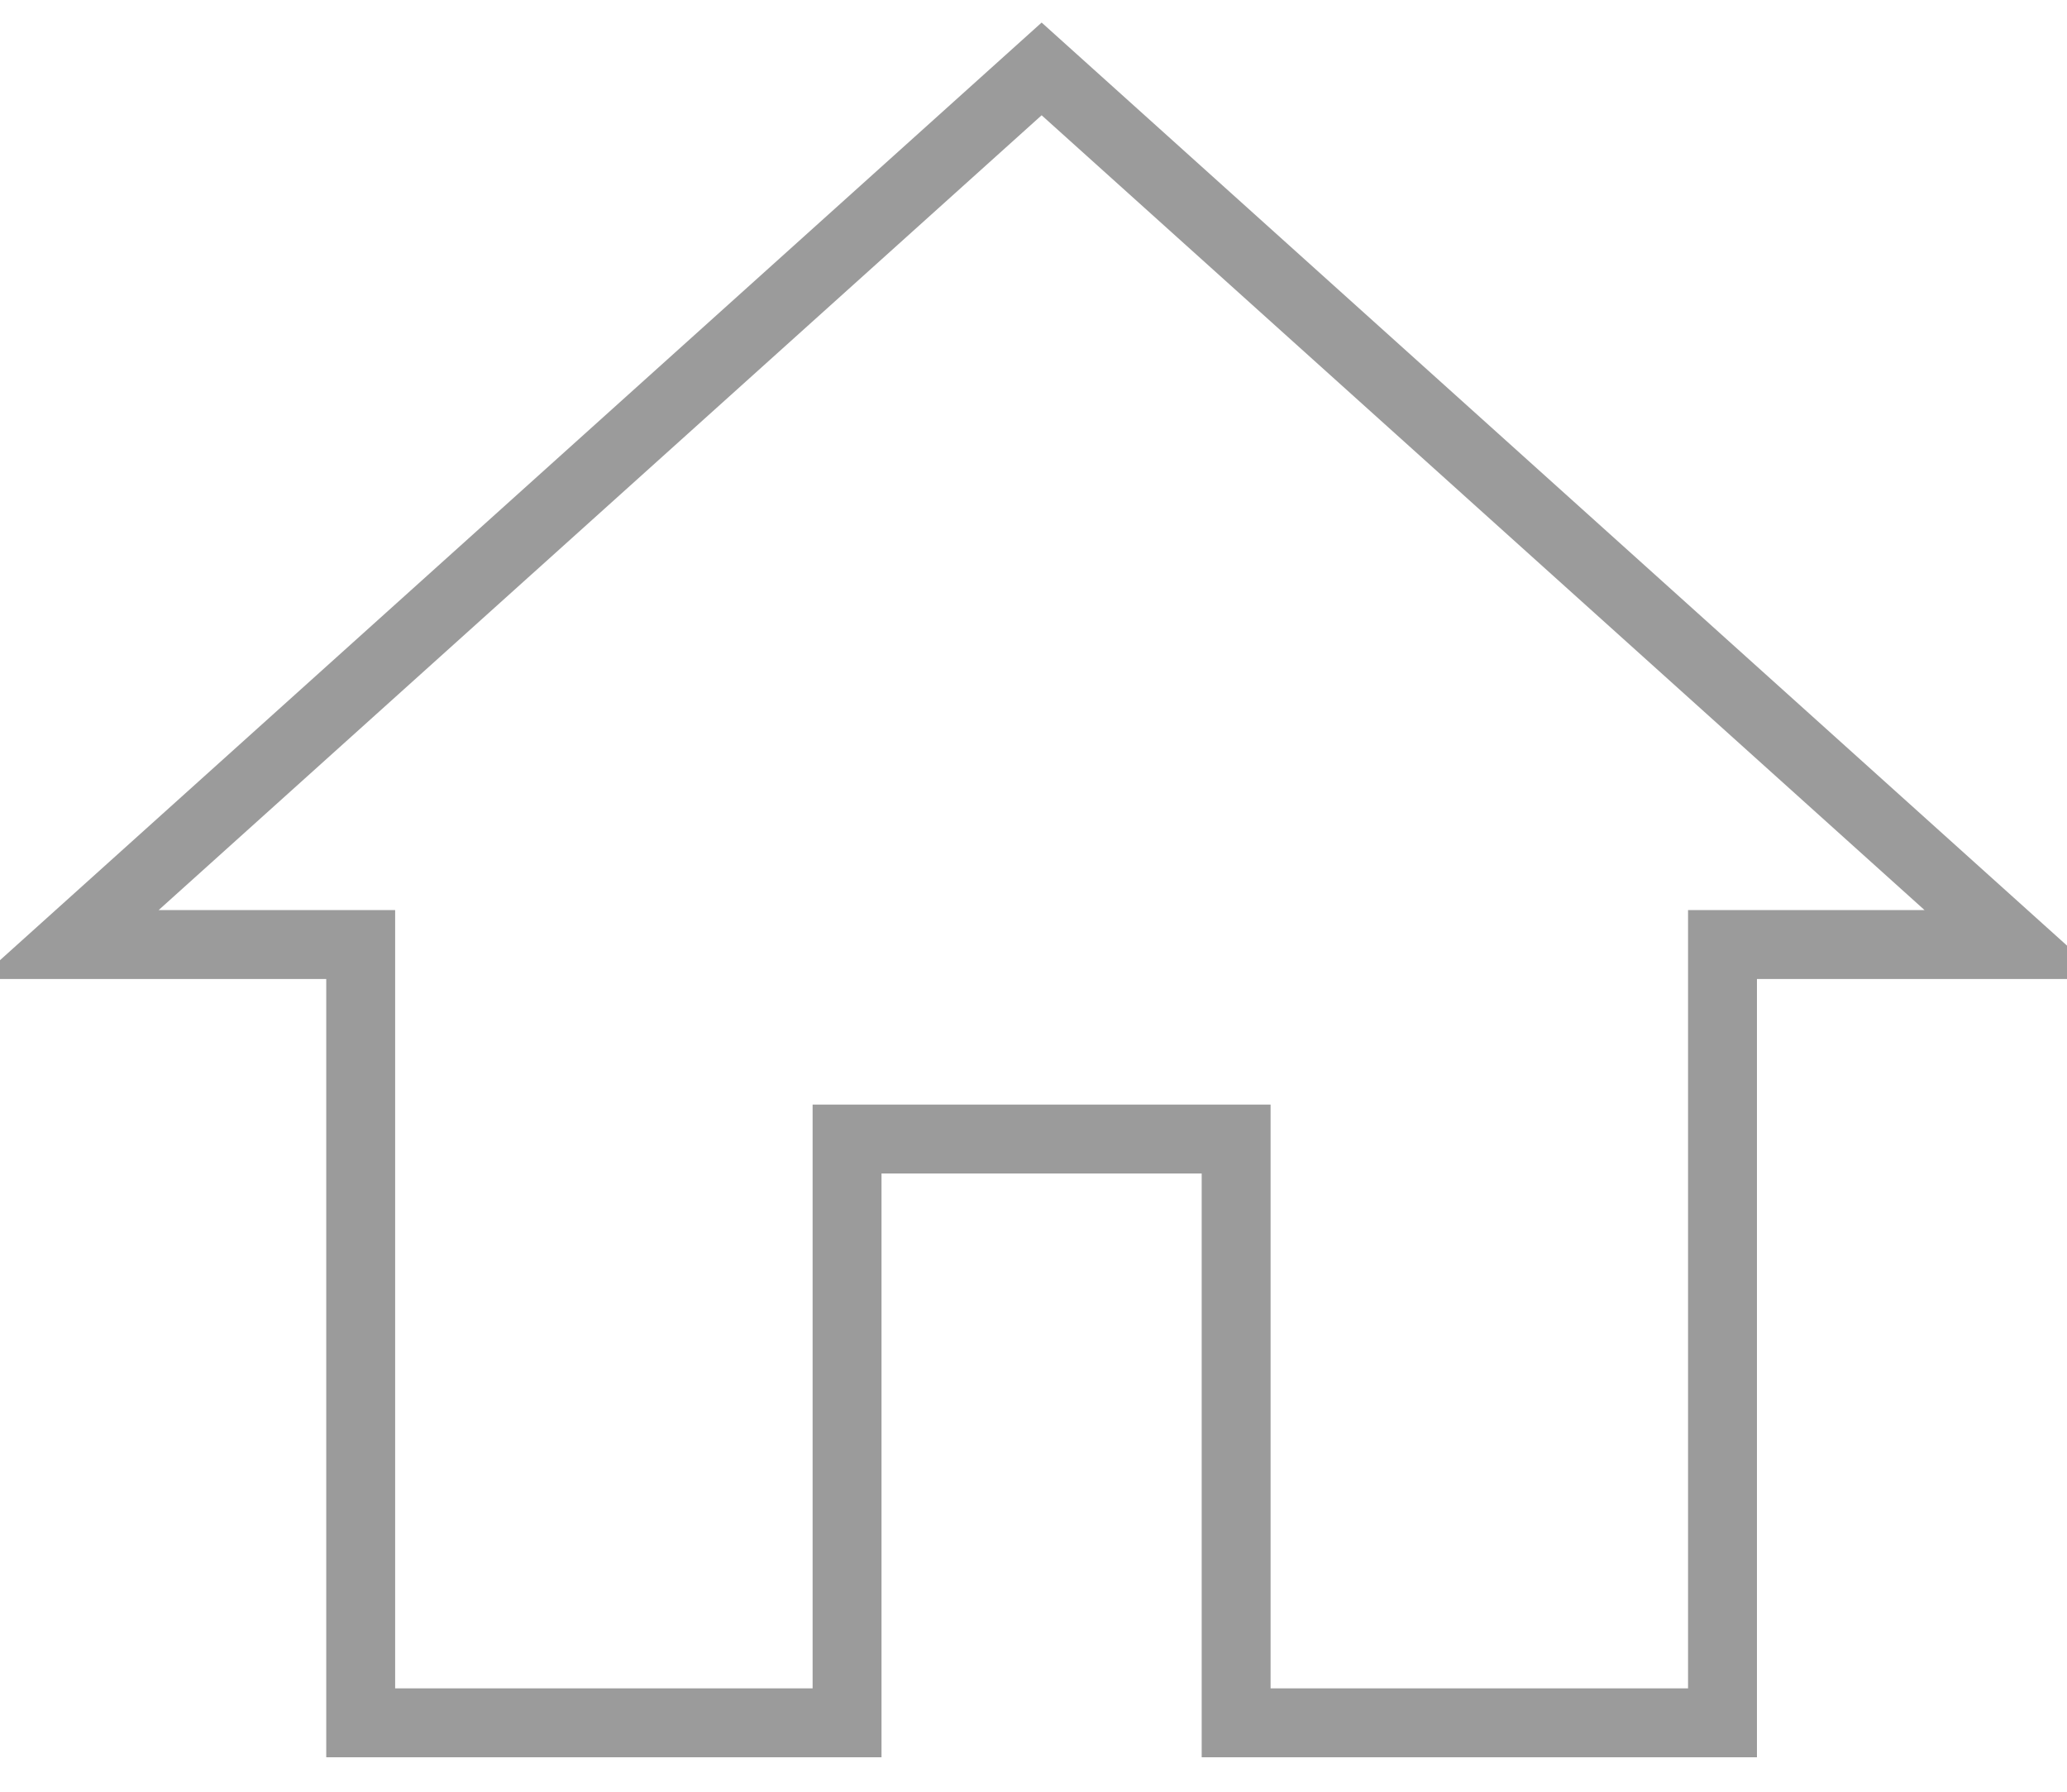
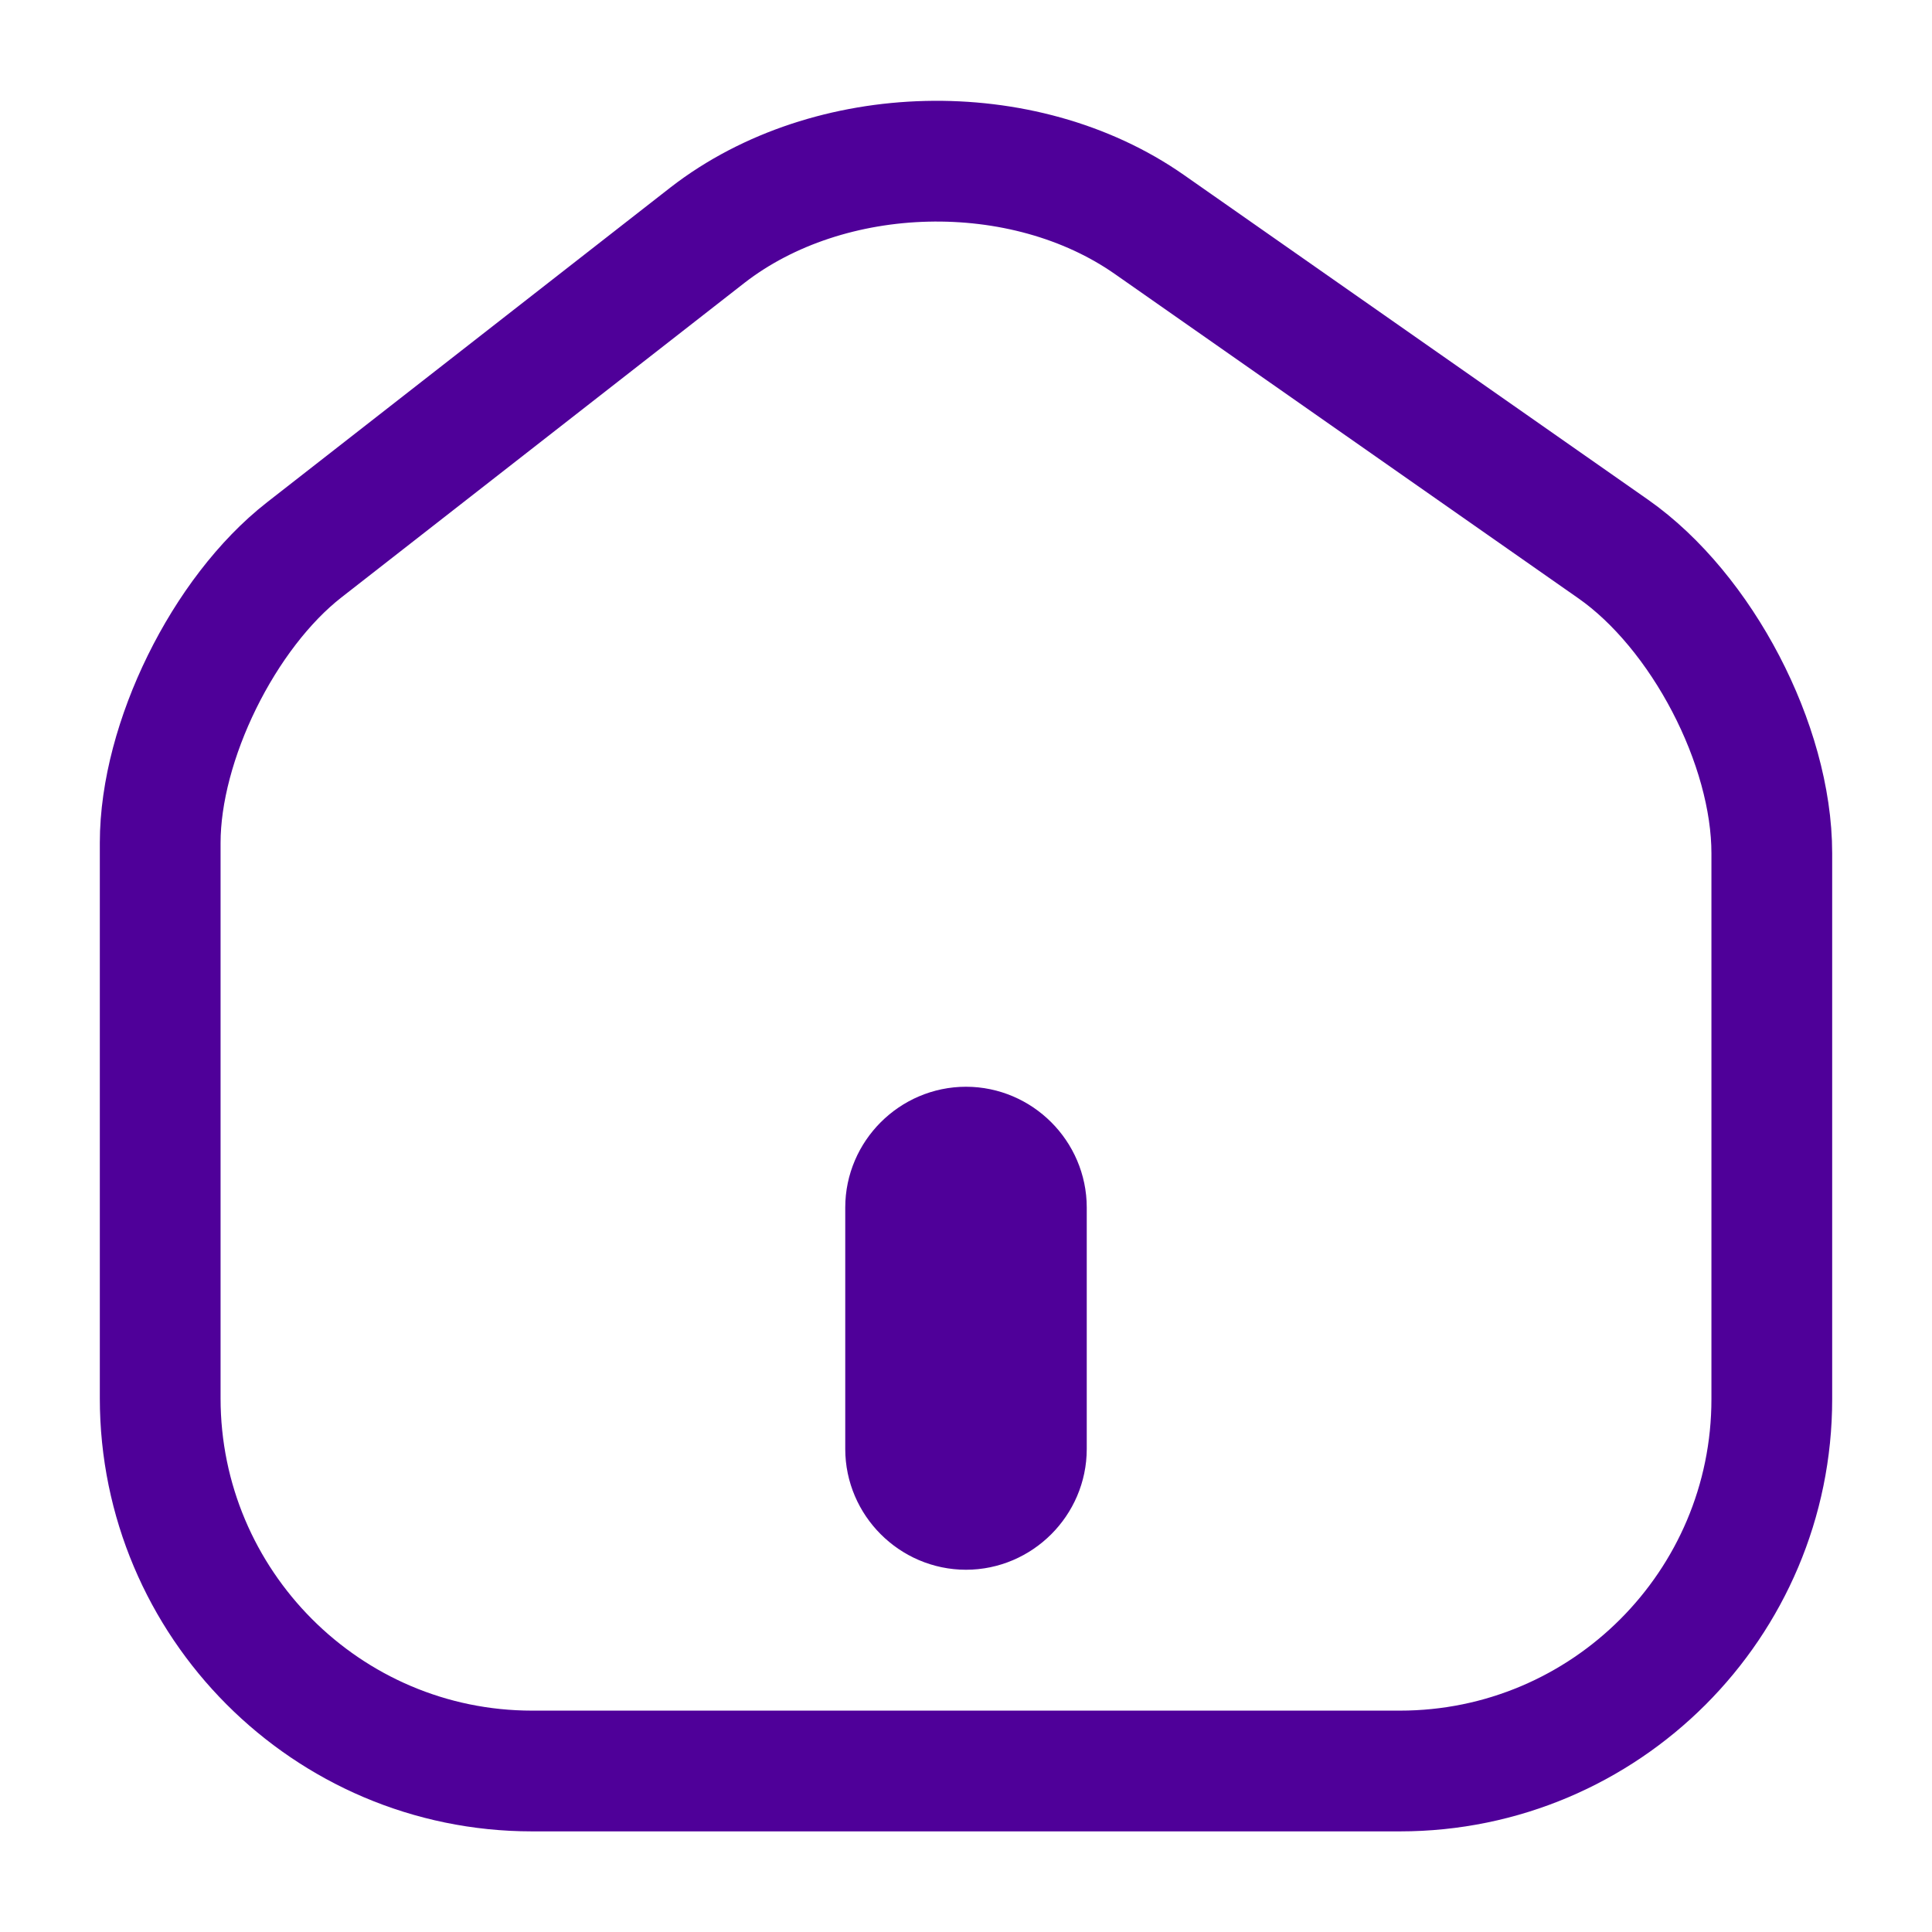
- <svg xmlns="http://www.w3.org/2000/svg" width="30" height="26" viewBox="0 0 30 26" fill="none">
-   <path fill-rule="evenodd" clip-rule="evenodd" d="M12.294 25V16.529H17.941V25H25V13.706H29.235L15.118 1L1 13.706H5.235V25H12.294Z" stroke="#9B9B9B" />
+ <svg xmlns="http://www.w3.org/2000/svg" width="24" height="24" viewBox="0 0 24 24" fill="none">
+   <path d="M20.04 6.82L14.28 2.79C12.71 1.69 10.3 1.75 8.79 2.92L3.78 6.83C2.78 7.61 1.99 9.21 1.99 10.47V17.37C1.99 19.92 4.06 22 6.61 22H17.39C19.94 22 22.01 19.93 22.01 17.38V10.6C22.01 9.25 21.14 7.59 20.04 6.82ZM12.75 18C12.75 18.41 12.41 18.75 12 18.75C11.59 18.75 11.25 18.41 11.25 18V15C11.25 14.59 11.59 14.25 12 14.25C12.41 14.25 12.75 14.59 12.75 15V18Z" fill="none" stroke="#4F0099" stroke-width="1.5" />
</svg>
